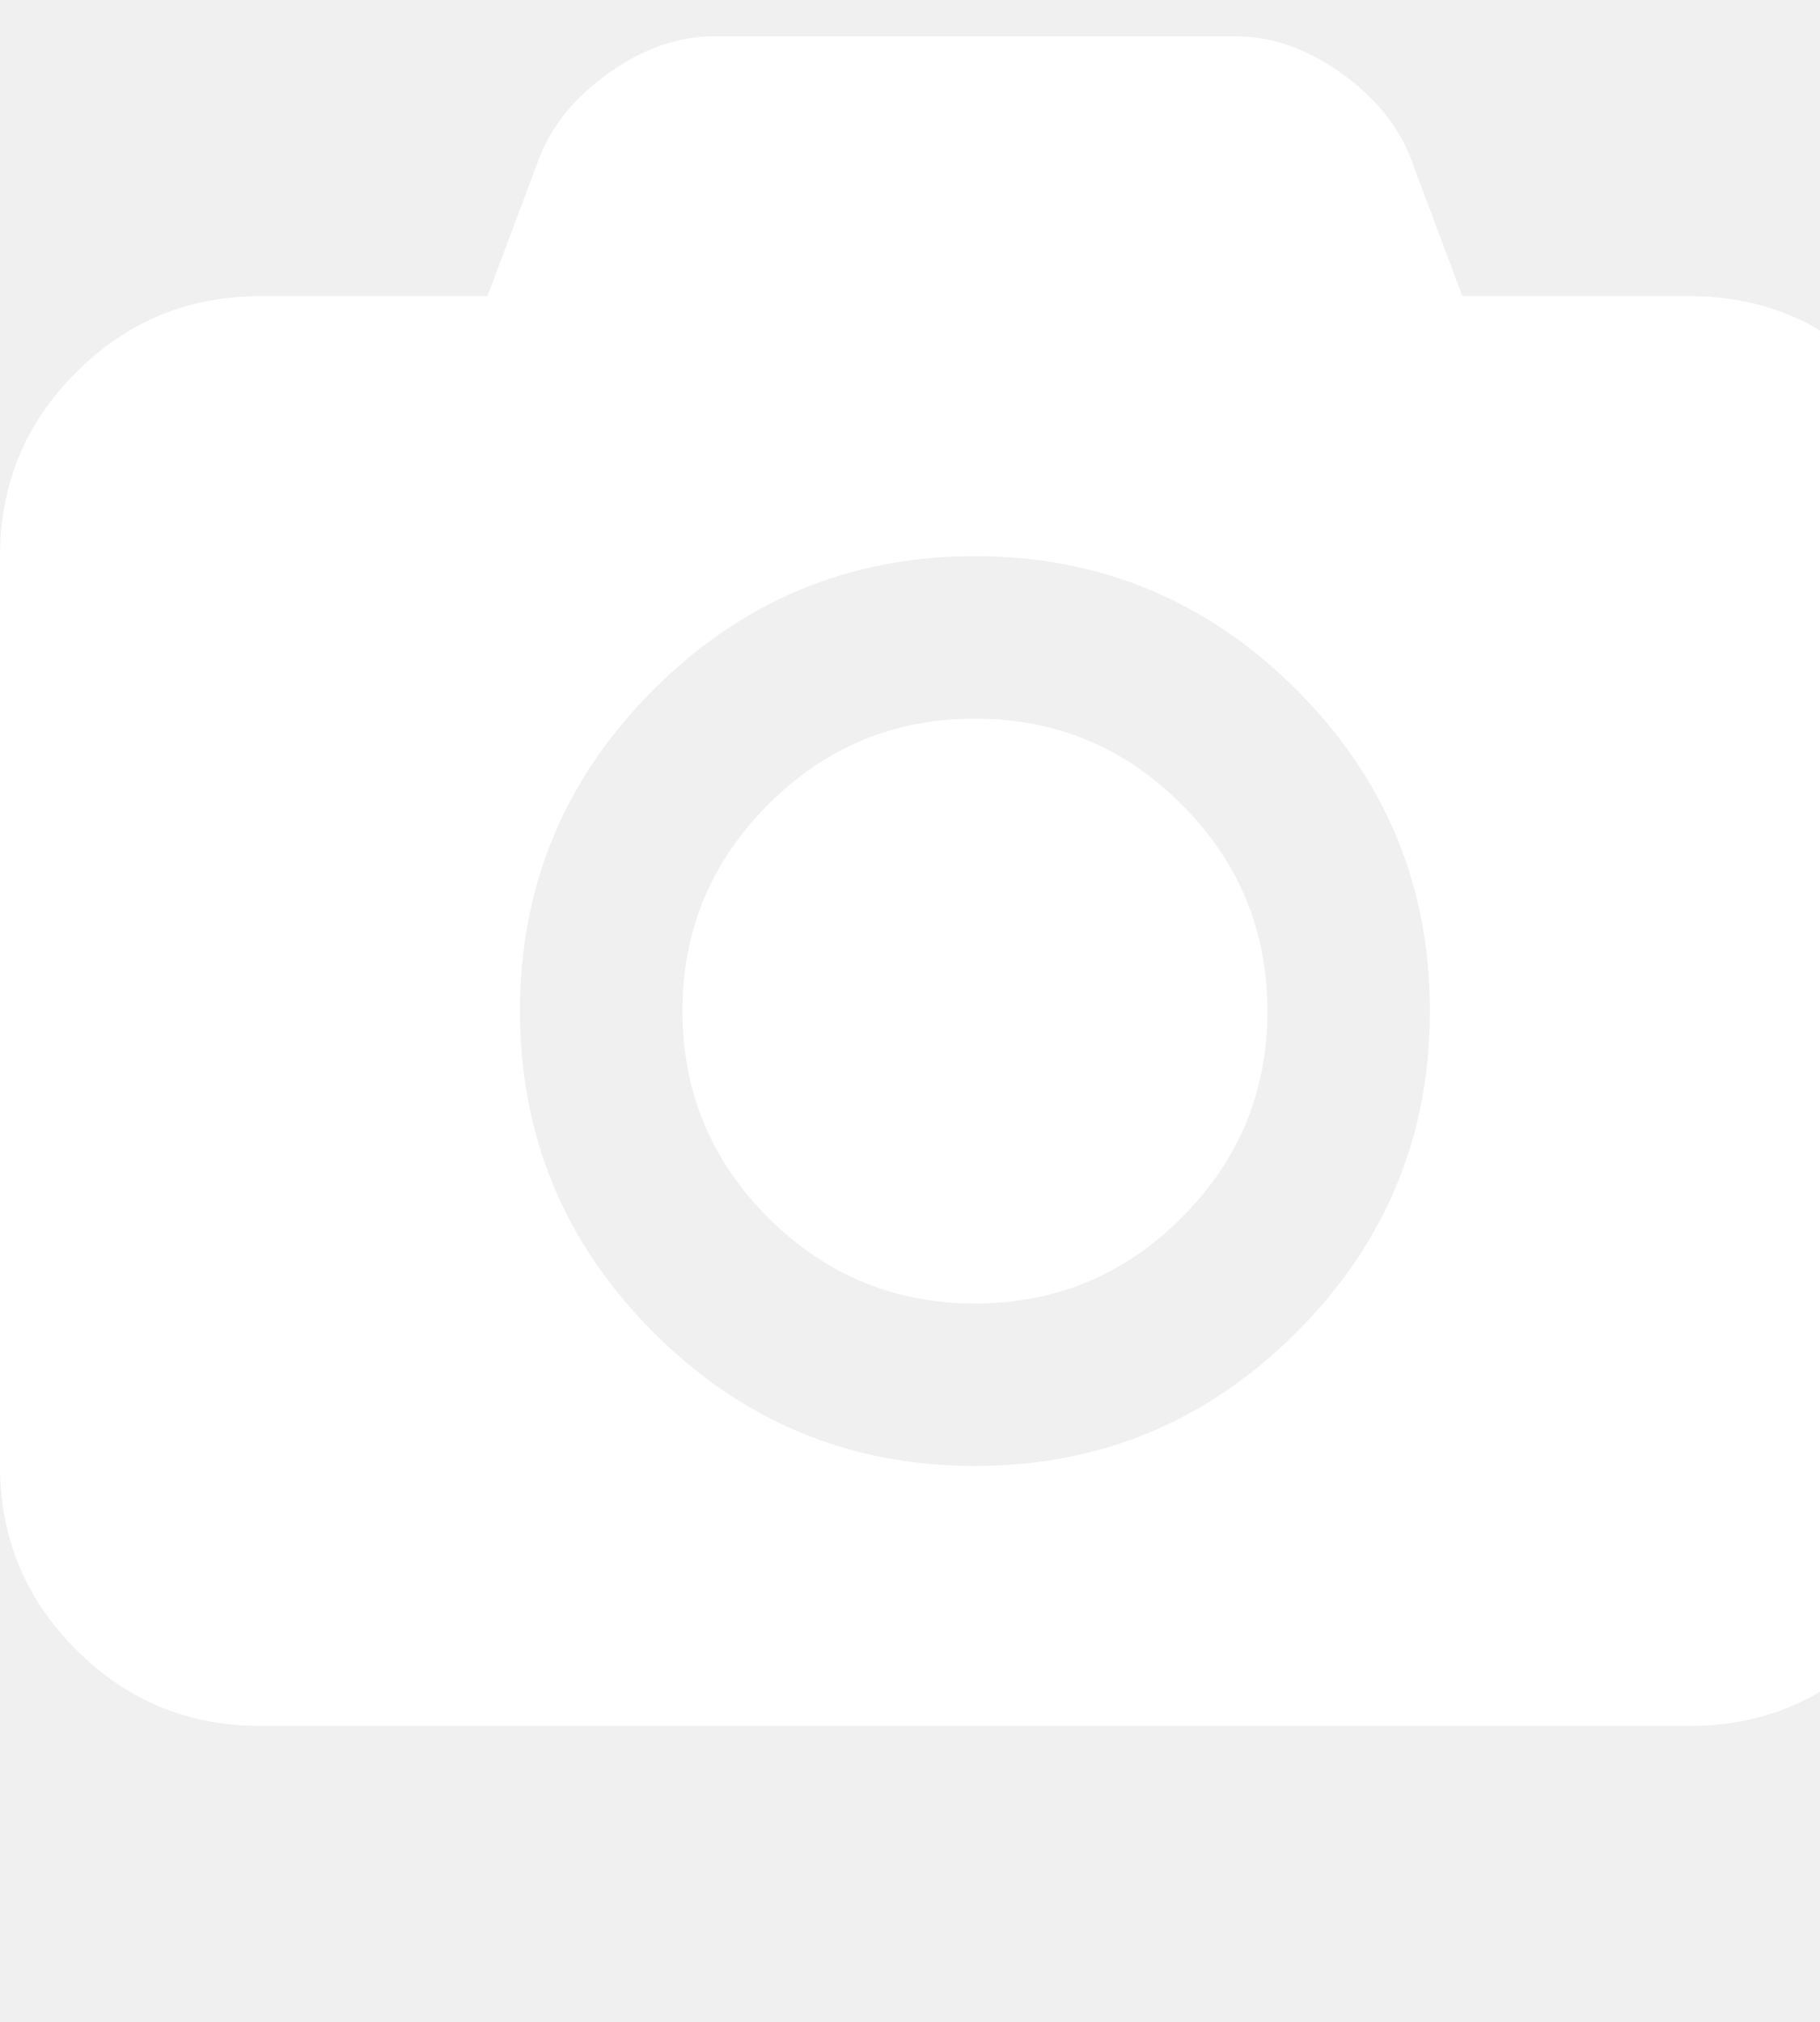
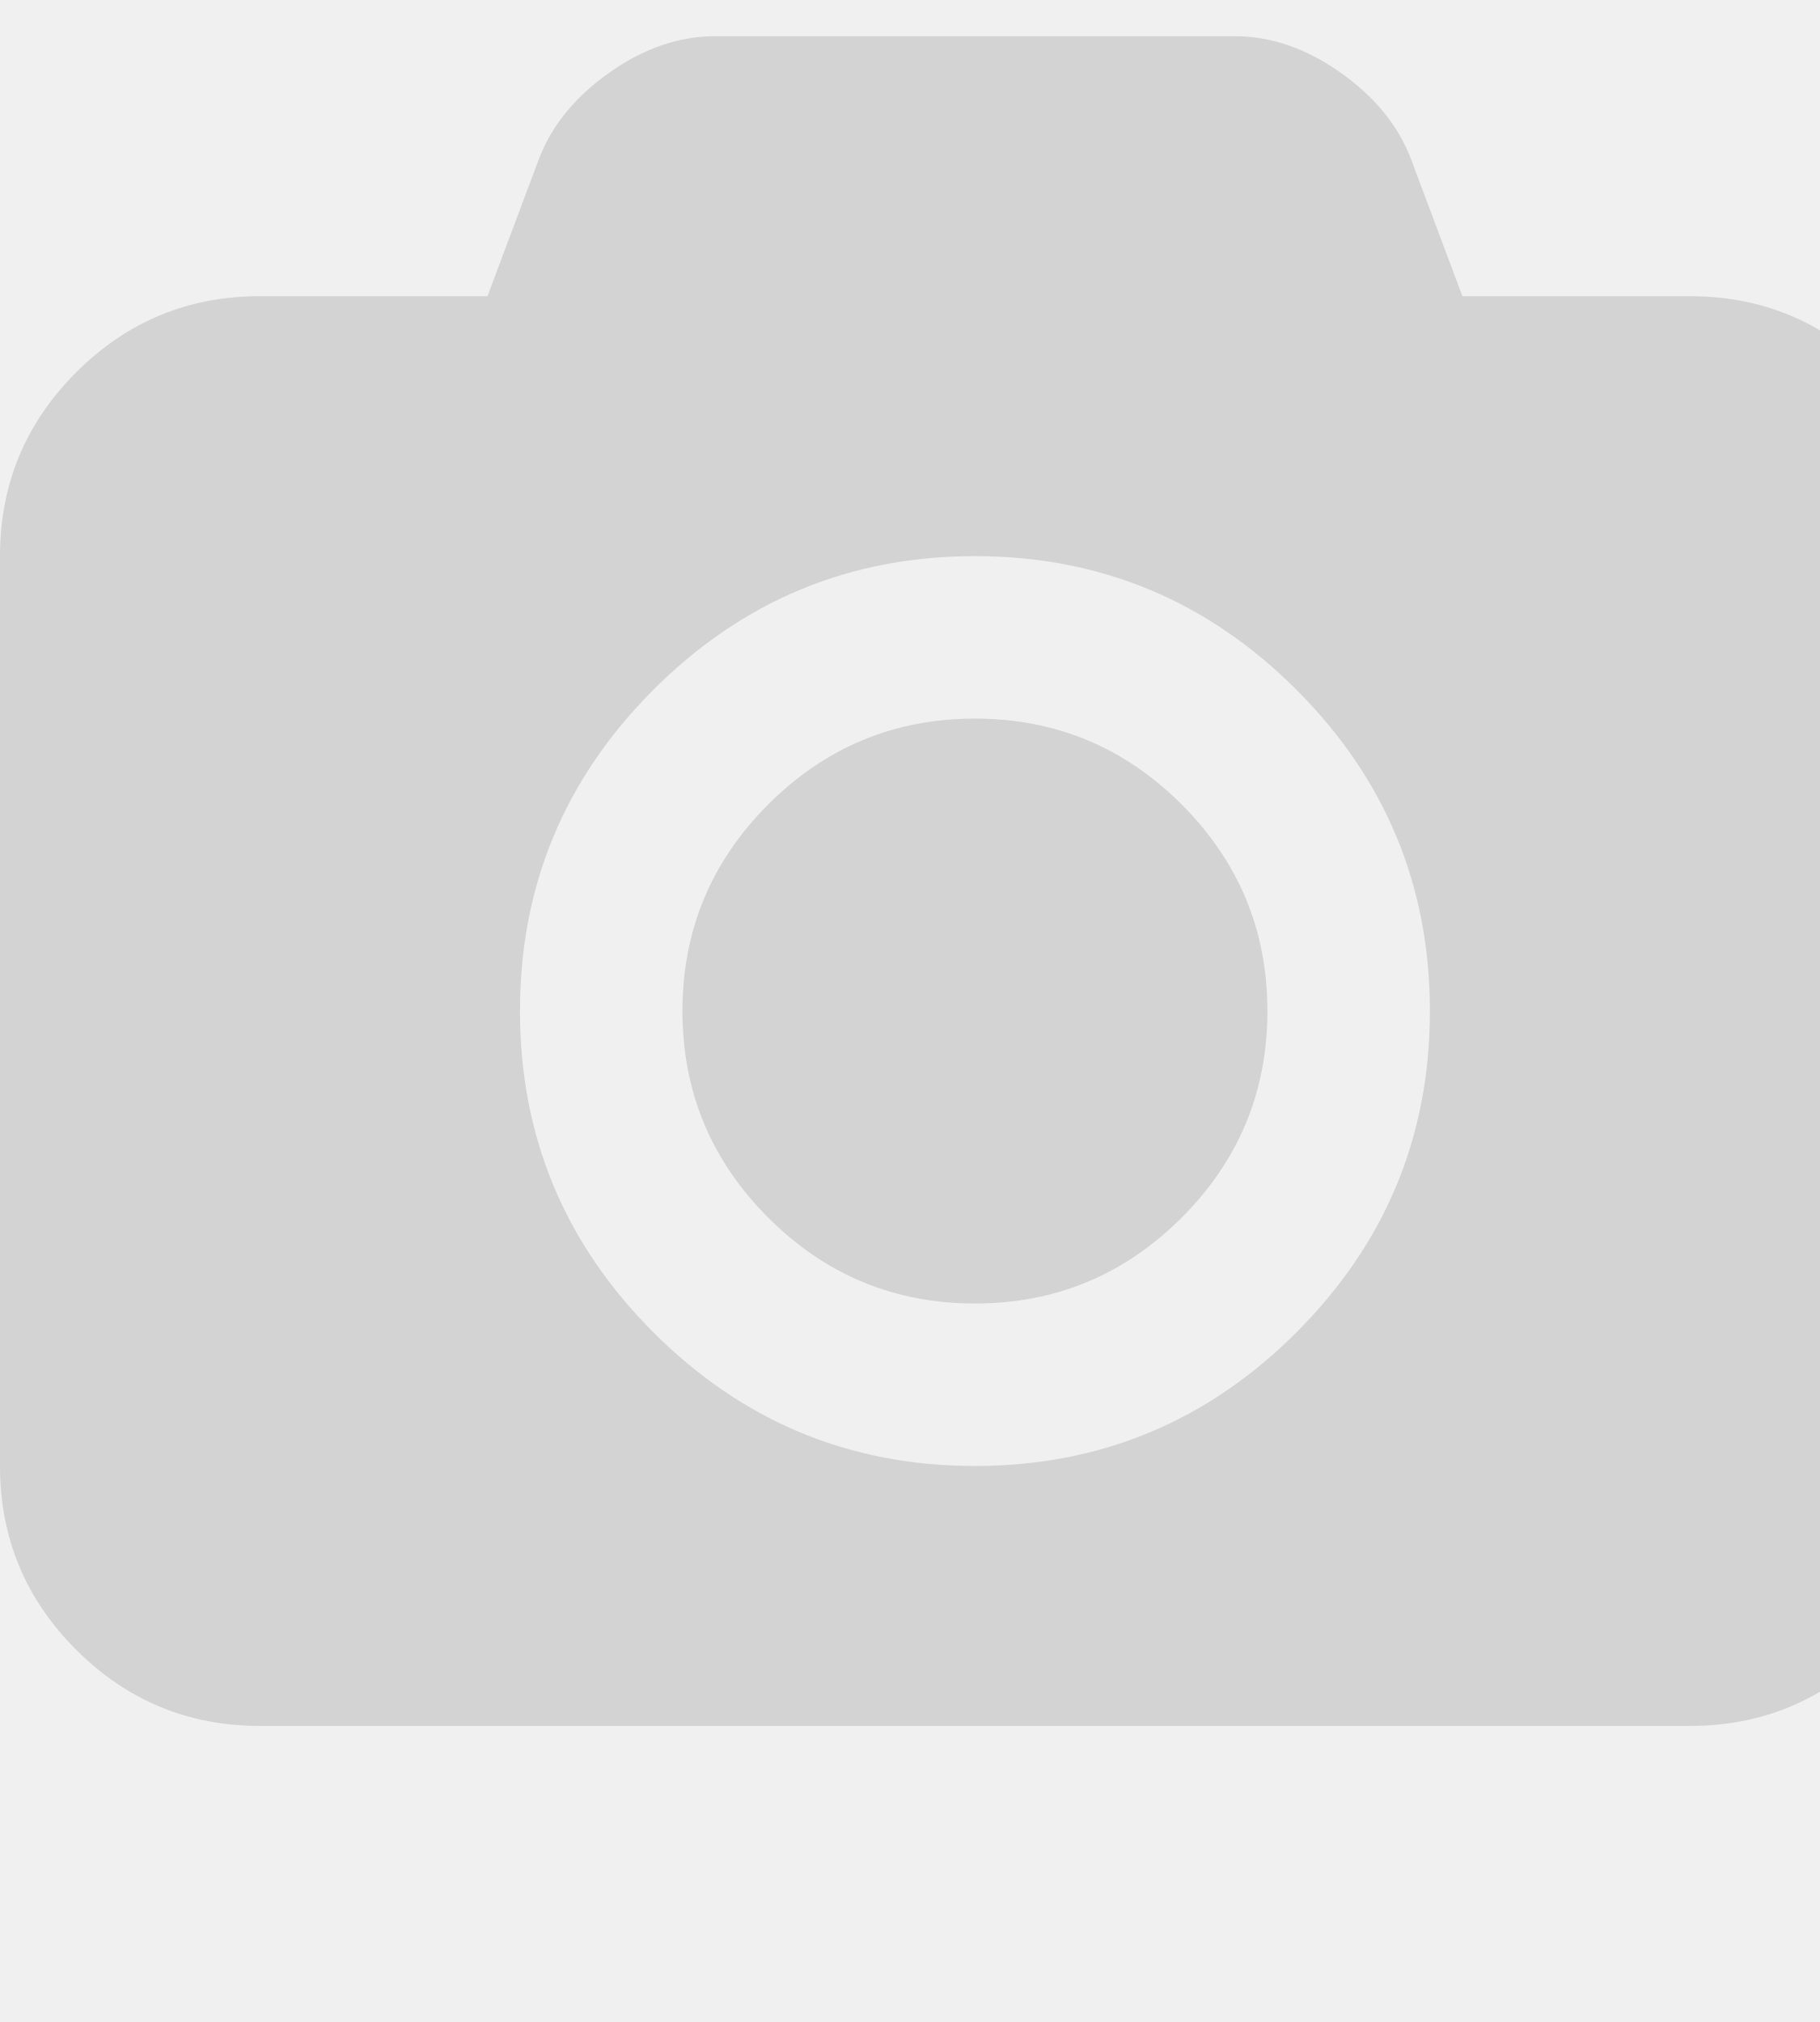
<svg xmlns="http://www.w3.org/2000/svg" height="20" width="18" viewBox="0 0 1000 1071.429">
-   <path d="M535.68 375.04q66.402 0 113.553 47.151t47.151 113.553 -47.151 113.553 -113.553 47.151 -113.553 -47.151 -47.151 -113.553 47.151 -113.553 113.553 -47.151zm392.832 -232.128q59.148 0 100.998 41.85t41.85 100.998v499.968q0 59.148 -41.85 100.998t-100.998 41.85h-785.664q-59.148 0 -100.998 -41.85t-41.85 -100.998v-499.968q0 -59.148 41.85 -100.998t100.998 -41.85h124.992l28.458 -75.888q10.602 -27.342 38.781 -47.151t57.753 -19.809h285.696q29.574 0 57.753 19.809t38.781 47.151l28.458 75.888h124.992zm-392.832 642.816q103.23 0 176.607 -73.377t73.377 -176.607 -73.377 -176.607 -176.607 -73.377 -176.607 73.377 -73.377 176.607 73.377 176.607 176.607 73.377z" fill="white" />
+   <path d="M535.68 375.04q66.402 0 113.553 47.151t47.151 113.553 -47.151 113.553 -113.553 47.151 -113.553 -47.151 -47.151 -113.553 47.151 -113.553 113.553 -47.151zm392.832 -232.128q59.148 0 100.998 41.85t41.85 100.998v499.968q0 59.148 -41.85 100.998t-100.998 41.85h-785.664q-59.148 0 -100.998 -41.85t-41.85 -100.998v-499.968q0 -59.148 41.85 -100.998t100.998 -41.85h124.992l28.458 -75.888q10.602 -27.342 38.781 -47.151t57.753 -19.809h285.696q29.574 0 57.753 19.809t38.781 47.151l28.458 75.888h124.992zm-392.832 642.816q103.23 0 176.607 -73.377t73.377 -176.607 -73.377 -176.607 -176.607 -73.377 -176.607 73.377 -73.377 176.607 73.377 176.607 176.607 73.377z" fill="lightgrey" />
</svg>
